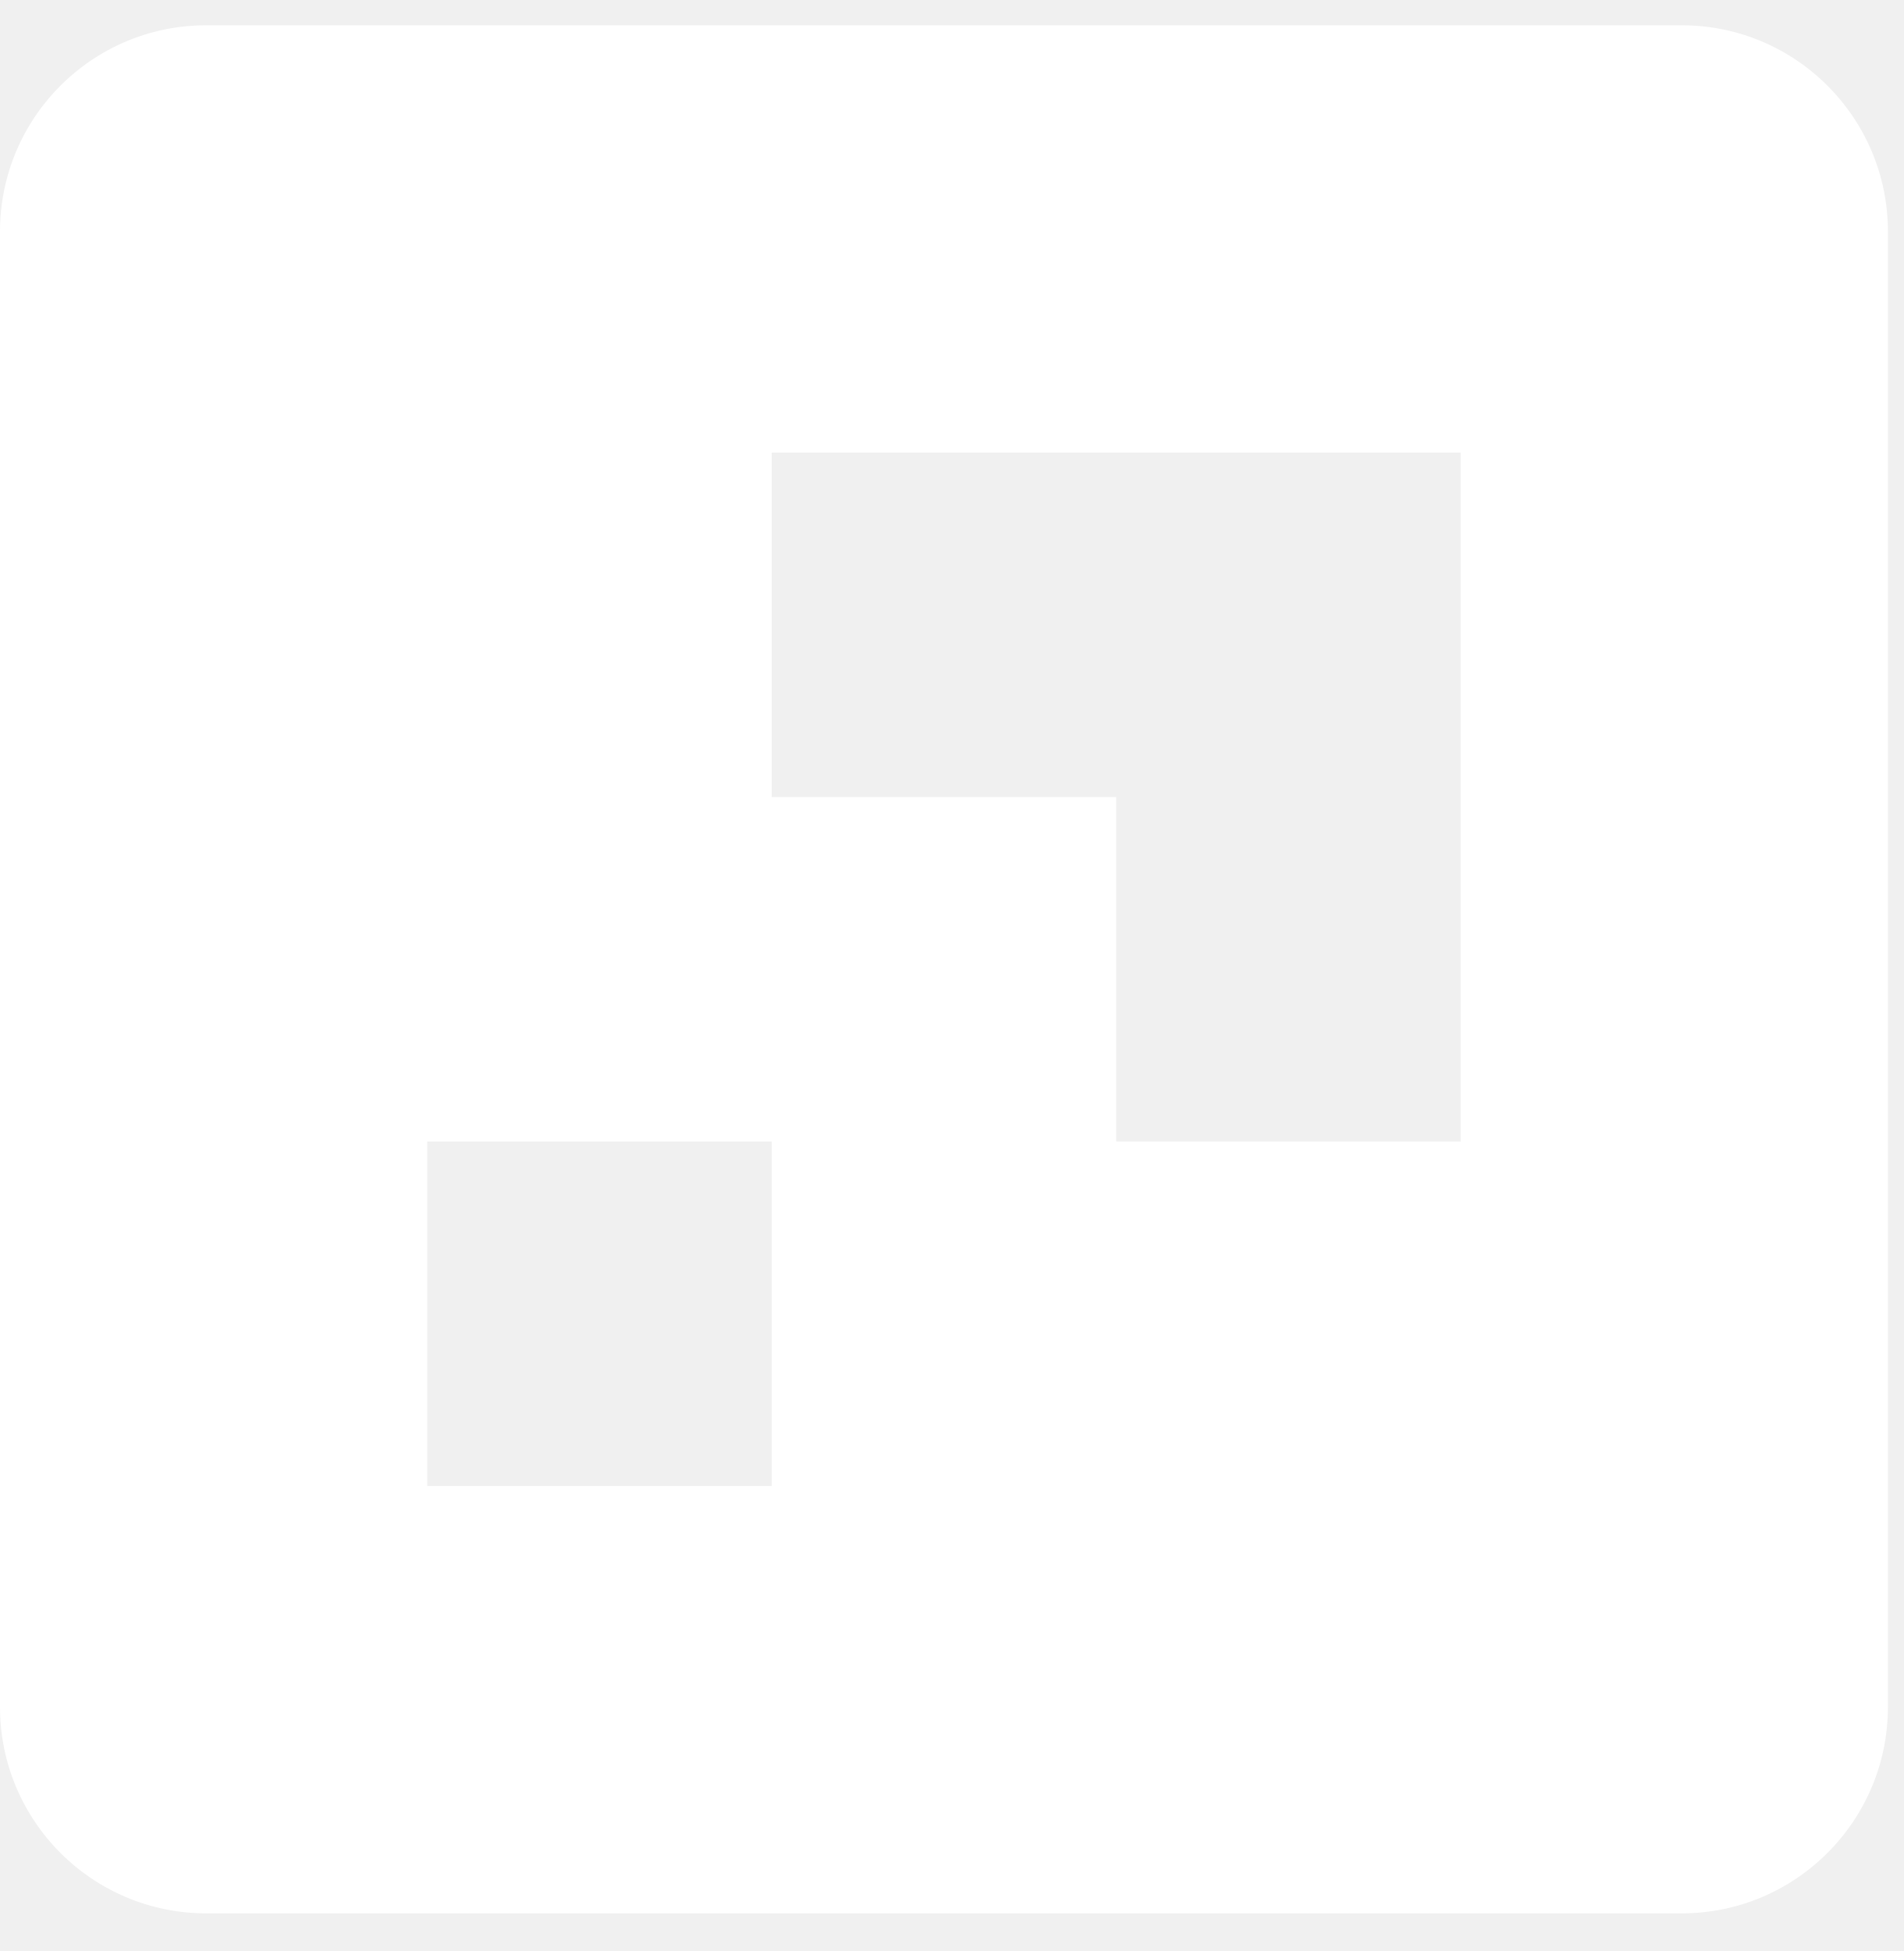
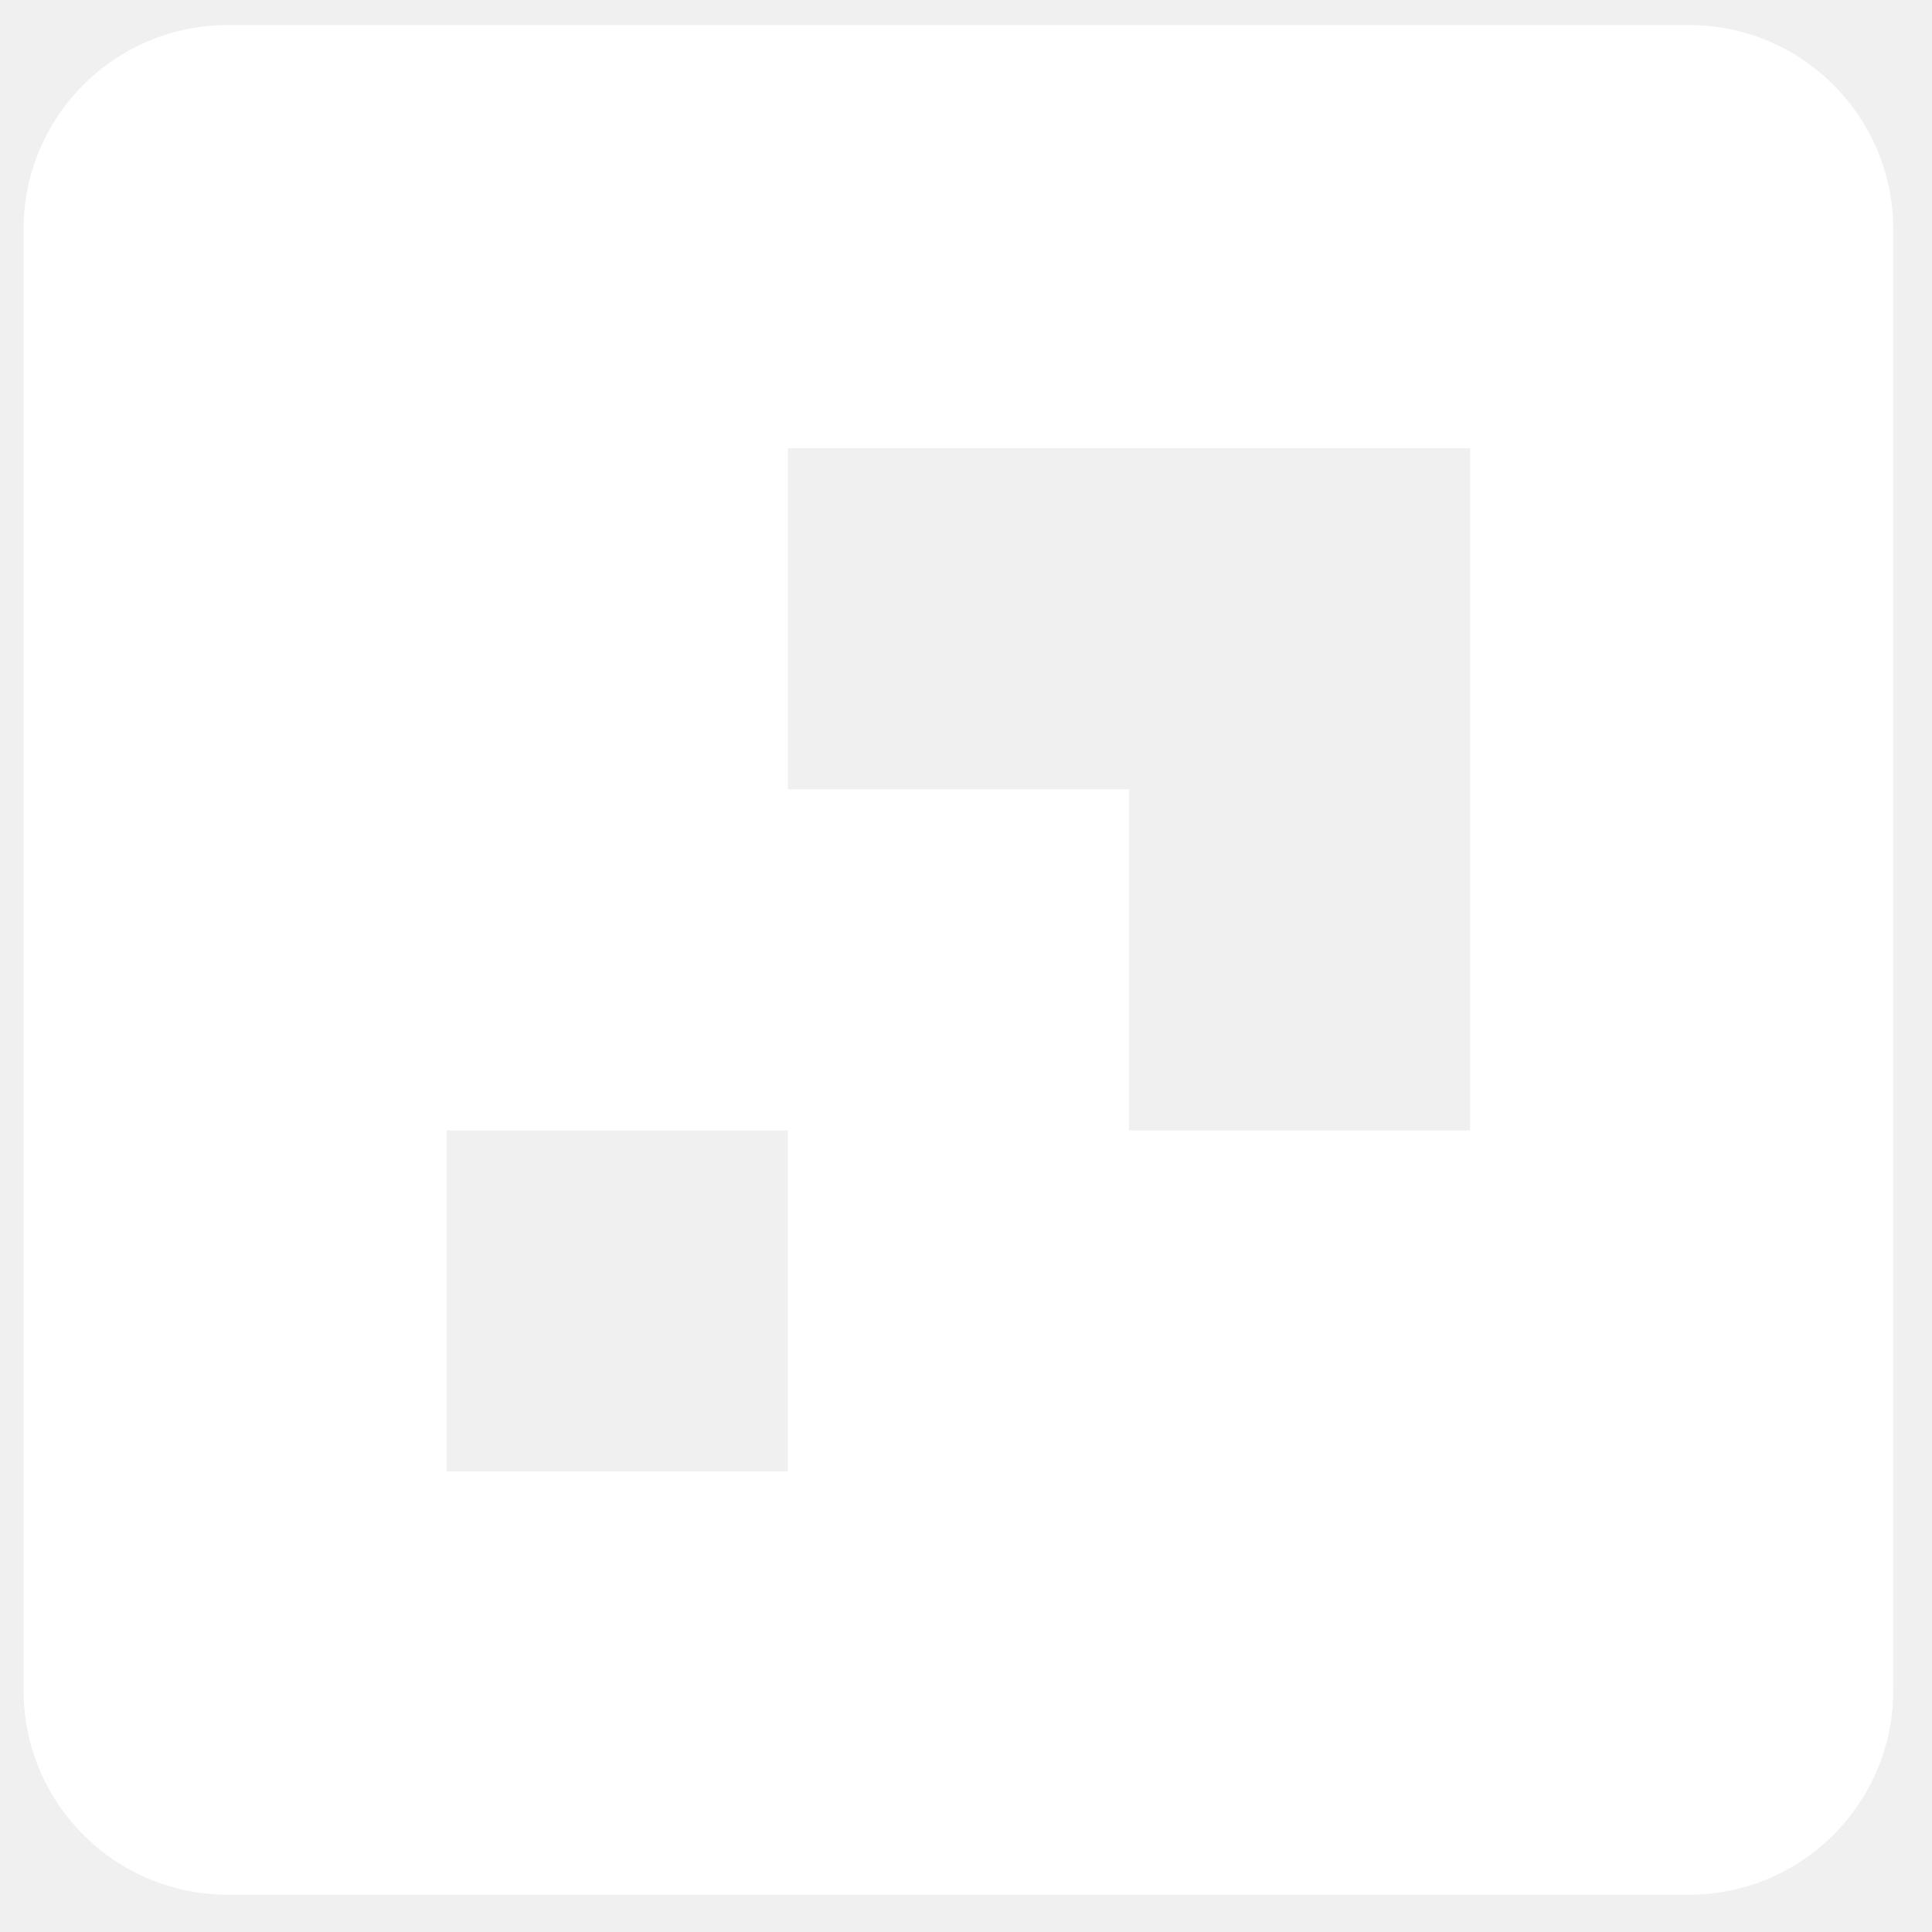
- <svg xmlns="http://www.w3.org/2000/svg" width="40" height="41" viewBox="0 0 40 41" fill="none">
+ <svg xmlns="http://www.w3.org/2000/svg" width="32" height="32" viewBox="0 0 40 41" fill="none">
  <path fill-rule="evenodd" clip-rule="evenodd" d="M30.698 23.989H23.459V16.75H16.219V9.511H30.698V23.989ZM8.98 31.228H16.219V23.989H8.98V31.228ZM0 4.867V35.872C0 38.267 1.941 40.209 4.336 40.209H35.341C37.736 40.209 39.678 38.267 39.678 35.872V4.867C39.678 2.472 37.736 0.531 35.341 0.531H4.336C1.941 0.531 0 2.472 0 4.867Z" fill="#fff" />
</svg>
